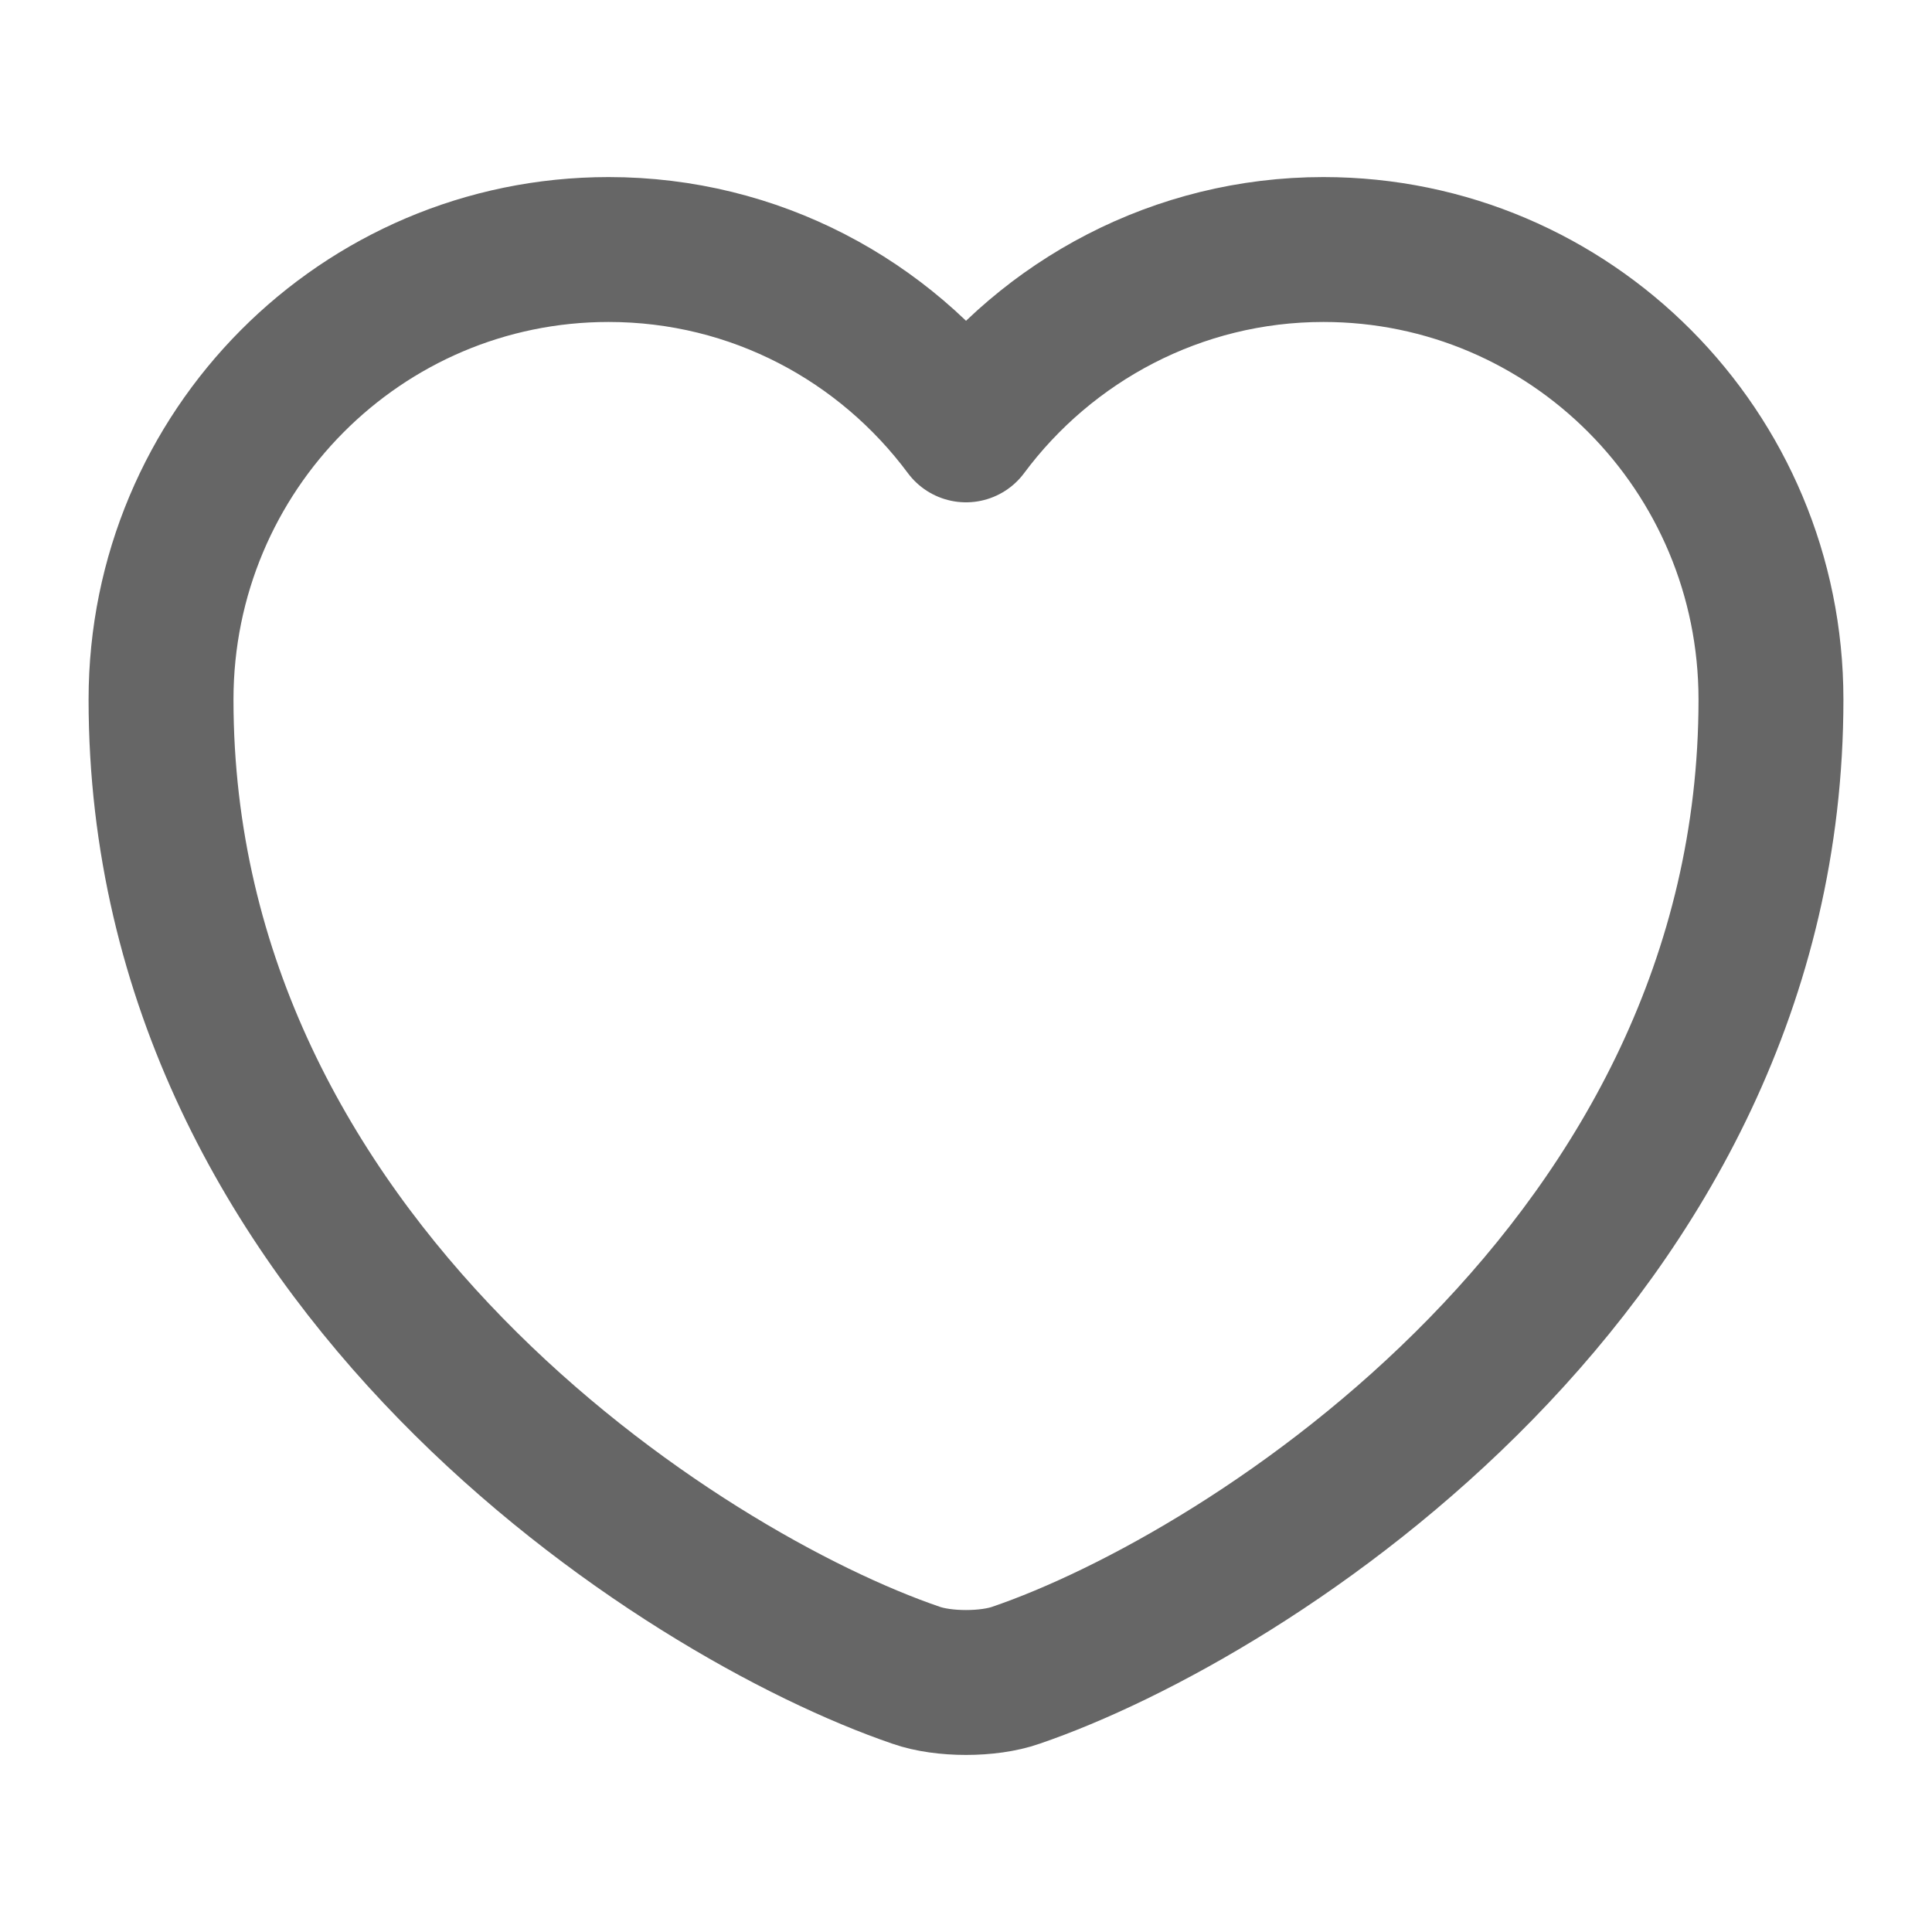
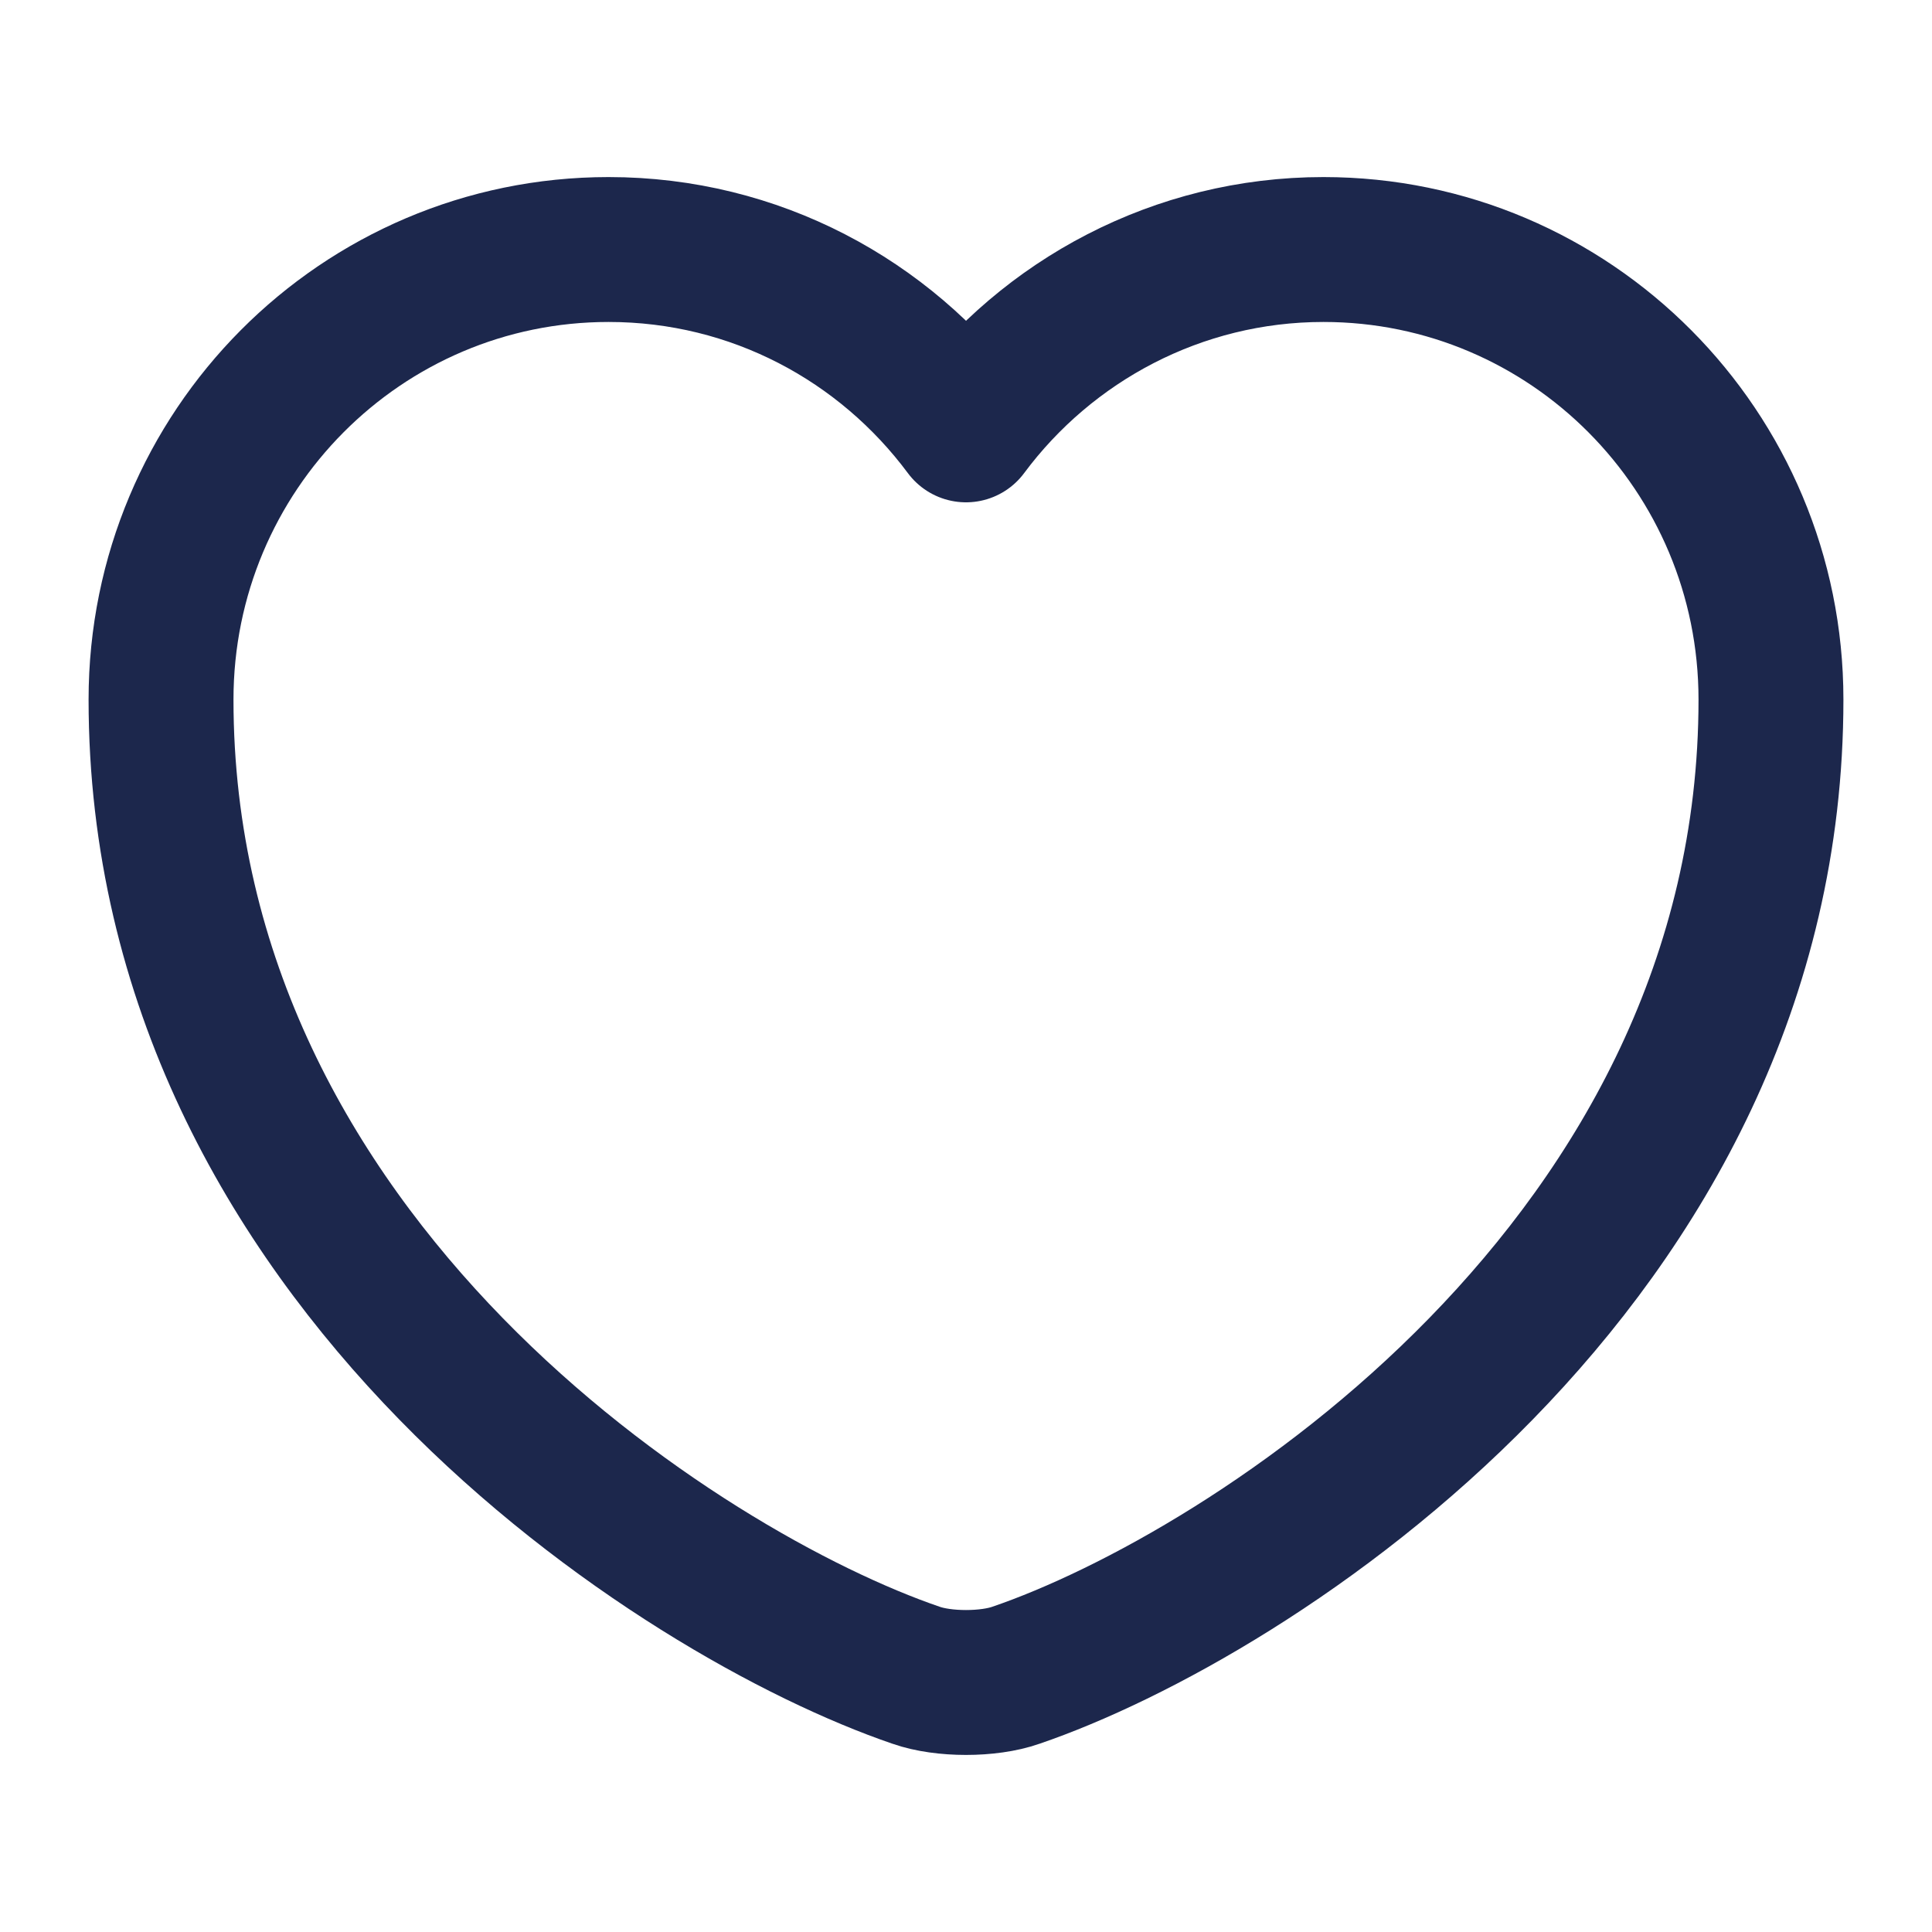
<svg xmlns="http://www.w3.org/2000/svg" viewBox="0 0 20 20" fill="none">
-   <path d="M10.517 17.342C10.233 17.442 9.767 17.442 9.483 17.342C7.067 16.517 1.667 13.075 1.667 7.242C1.667 4.667 3.742 2.583 6.3 2.583C7.817 2.583 9.158 3.317 10 4.45C10.842 3.317 12.192 2.583 13.7 2.583C16.258 2.583 18.333 4.667 18.333 7.242C18.333 13.075 12.933 16.517 10.517 17.342Z" stroke="#666" stroke-width="1.5" stroke-linecap="round" stroke-linejoin="round" />
+   <path d="M10.517 17.342C10.233 17.442 9.767 17.442 9.483 17.342C7.067 16.517 1.667 13.075 1.667 7.242C1.667 4.667 3.742 2.583 6.3 2.583C7.817 2.583 9.158 3.317 10 4.45C10.842 3.317 12.192 2.583 13.7 2.583C16.258 2.583 18.333 4.667 18.333 7.242C18.333 13.075 12.933 16.517 10.517 17.342Z" stroke="#1C274C" stroke-width="1.5" stroke-linecap="round" stroke-linejoin="round" />
</svg>
